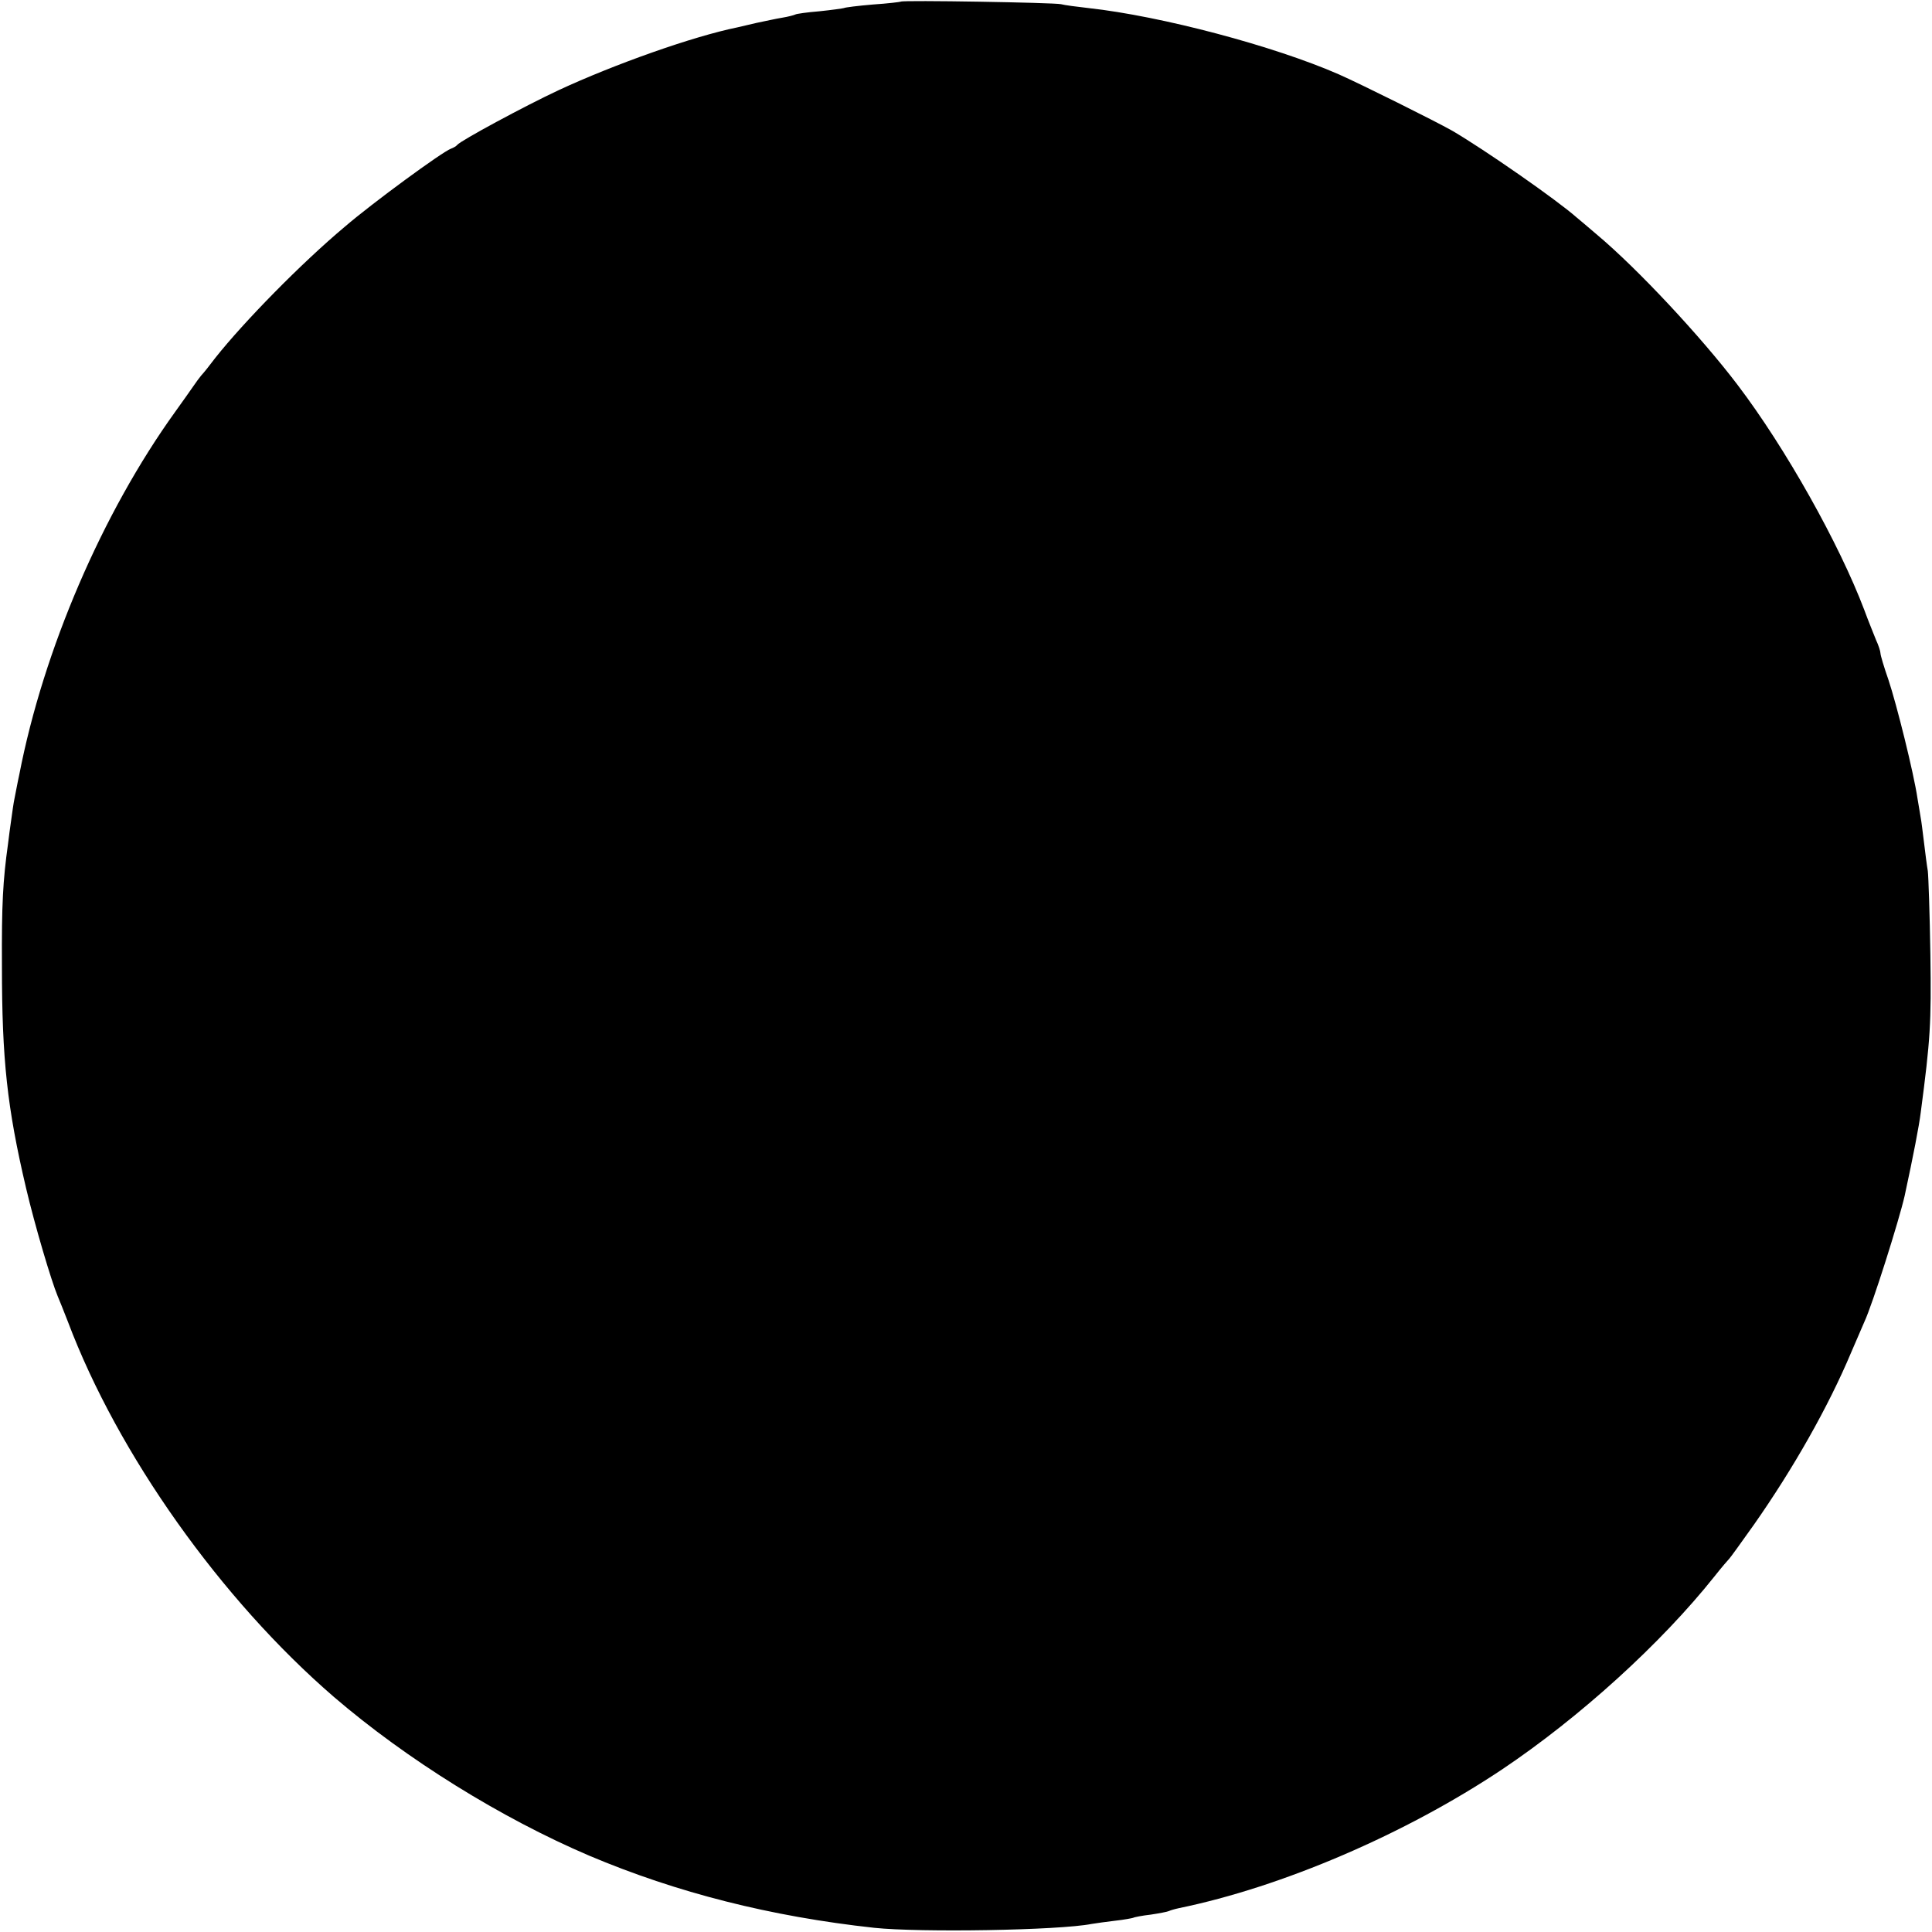
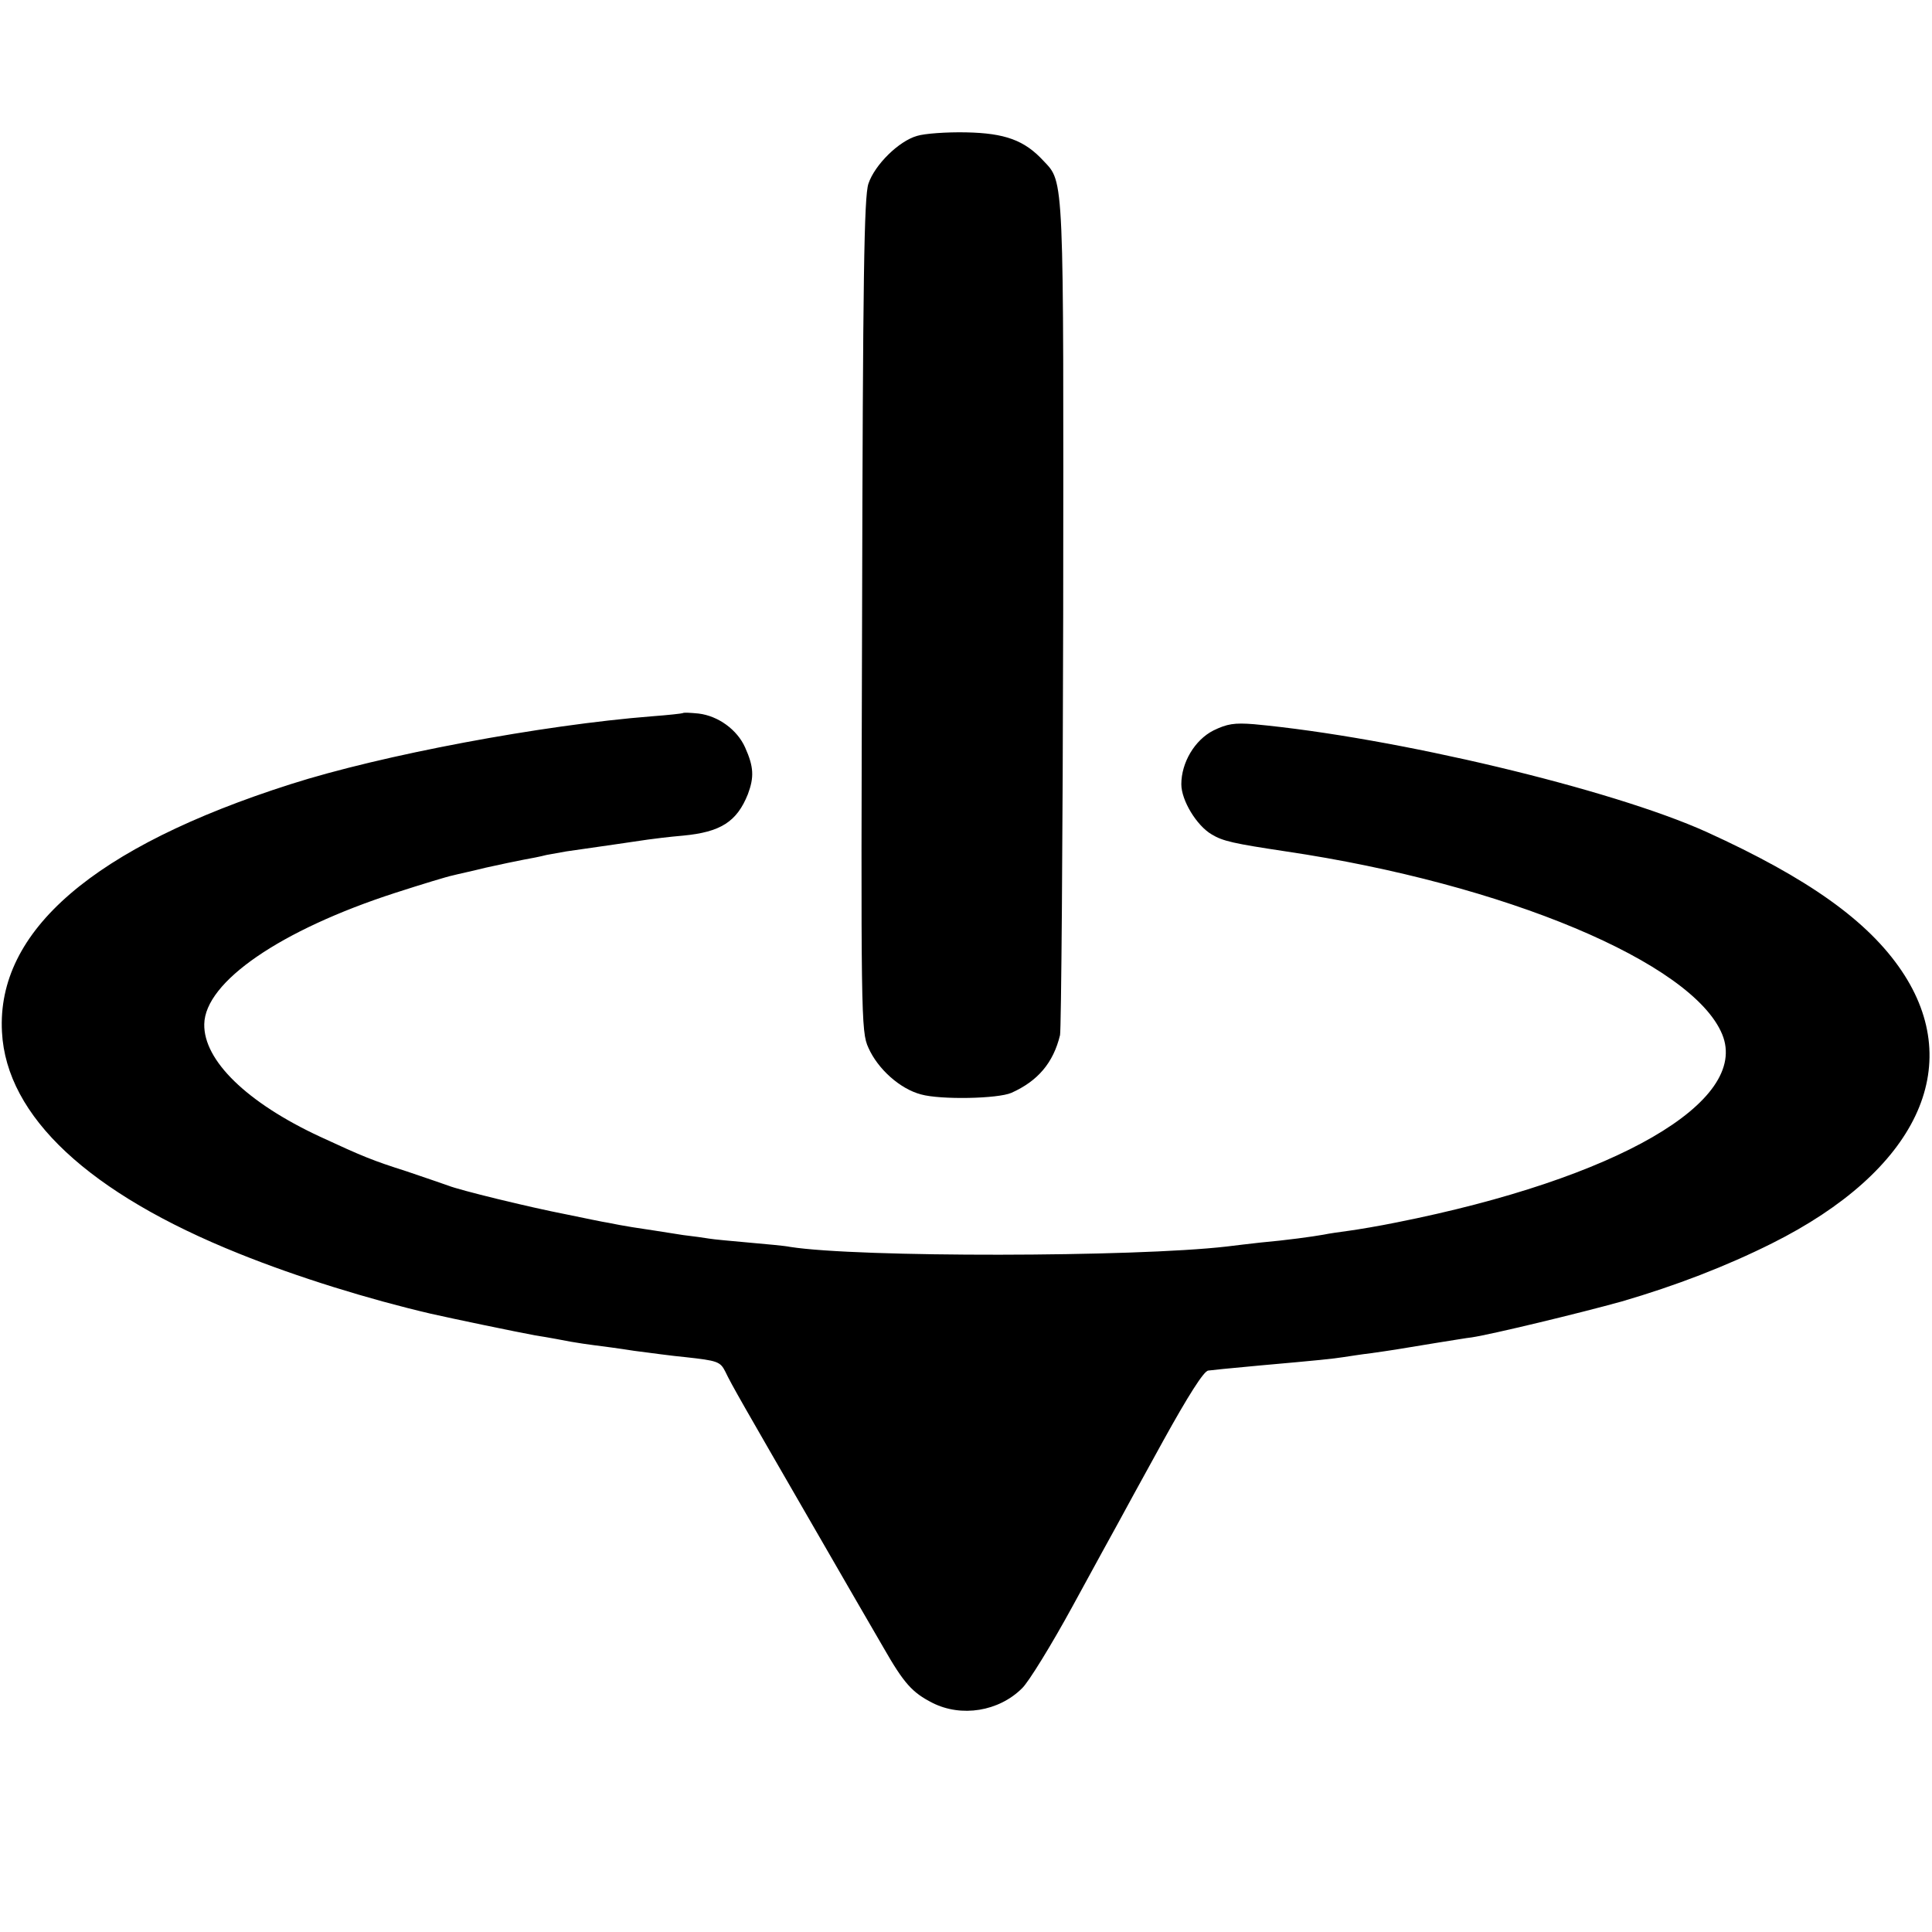
- <svg xmlns="http://www.w3.org/2000/svg" version="1.0" width="600pt" height="600pt" viewBox="0 0 600 600" preserveAspectRatio="xMidYMid meet">
-   <g transform="translate(0,600) scale(0.1,-0.1)" fill="#000000" stroke="none">
-     <path d="M2798 5995 c-1 -1 -41 -6 -87 -9 -47 -4 -87 -9 -90 -11 -3 -1 -37 -6 -76 -10 -38 -3 -72 -8 -75 -10 -4 -2 -22 -7 -41 -10 -19 -3 -54 -11 -79 -16 -25 -6 -52 -12 -60 -14 -138 -28 -383 -115 -555 -195 -105 -49 -305 -157 -315 -170 -3 -4 -12 -9 -20 -12 -27 -10 -243 -168 -329 -242 -136 -114 -314 -296 -402 -407 -18 -24 -38 -49 -44 -55 -5 -6 -17 -22 -25 -34 -8 -12 -34 -48 -56 -79 -226 -314 -409 -739 -484 -1126 -6 -27 -12 -61 -15 -75 -3 -14 -7 -43 -10 -65 -3 -22 -8 -56 -10 -75 -16 -115 -20 -187 -19 -380 0 -290 16 -439 75 -690 27 -115 78 -287 98 -335 5 -11 19 -47 32 -80 155 -411 475 -862 826 -1165 226 -194 519 -376 793 -493 272 -115 564 -189 885 -224 143 -15 573 -8 675 12 13 2 46 7 73 10 28 3 53 8 56 9 3 2 28 7 55 10 27 4 52 9 56 11 4 2 17 6 31 9 321 66 703 230 1004 431 240 161 493 390 660 600 22 28 43 52 46 55 3 3 37 50 76 105 122 174 231 366 302 535 18 41 36 84 41 95 25 53 108 316 125 391 27 125 45 218 50 259 30 228 33 276 30 490 -2 127 -6 244 -8 260 -3 17 -8 57 -12 90 -4 32 -8 66 -10 75 -1 8 -6 35 -10 60 -12 81 -65 293 -90 368 -14 40 -25 77 -25 83 0 6 -6 25 -14 42 -7 18 -24 59 -36 92 -78 206 -245 504 -394 700 -113 149 -310 360 -435 465 -29 25 -59 50 -65 55 -61 54 -285 210 -386 269 -53 30 -284 145 -352 175 -201 88 -551 181 -778 206 -36 4 -74 9 -85 12 -22 5 -491 13 -497 8z" />
+ <svg xmlns="http://www.w3.org/2000/svg" version="1.0" width="489pt" height="489pt" viewBox="0 0 489 489" preserveAspectRatio="xMidYMid meet">
+   <g transform="translate(0,489) scale(0.1,-0.1)" fill="#000000" stroke="none">
+     <path d="M2321 4546 c-46 -13 -107 -73 -123 -121 -11 -33 -14 -236 -16 -1092 -3 -1015 -3 -1054 16 -1095 24 -54 80 -104 133 -118 50 -14 195 -11 229 4 67 30 106 76 123 146 3 14 7 494 8 1066 1 1118 3 1091 -50 1147 -48 52 -97 70 -196 72 -49 1 -105 -3 -124 -9z" />
+     <path d="M1728 3085 c-2 -1 -37 -5 -78 -8 -279 -22 -684 -98 -915 -172 -498 -159 -744 -371 -730 -627 11 -214 221 -409 600 -561 149 -60 327 -115 485 -152 62 -14 216 -46 265 -55 33 -5 74 -13 90 -16 17 -3 44 -7 60 -9 17 -2 62 -8 100 -14 39 -5 97 -13 130 -16 81 -9 88 -11 101 -37 15 -32 48 -89 212 -373 79 -137 164 -284 188 -325 52 -91 73 -114 124 -140 73 -37 168 -22 227 37 16 15 74 109 128 208 54 99 106 194 115 210 9 17 60 110 114 208 63 114 103 177 114 178 9 1 26 3 37 4 11 1 54 5 95 9 147 13 185 17 210 21 14 2 45 7 70 10 50 7 63 9 165 26 39 6 79 13 90 14 52 8 272 61 380 91 137 40 264 89 380 147 366 183 492 447 328 690 -85 126 -236 234 -493 351 -241 109 -791 240 -1146 273 -50 4 -68 1 -103 -16 -47 -24 -81 -81 -81 -136 0 -41 39 -105 77 -127 28 -17 55 -23 188 -43 553 -82 1029 -281 1104 -463 70 -170 -266 -365 -824 -476 -44 -9 -98 -18 -120 -21 -22 -3 -51 -7 -65 -10 -28 -5 -93 -14 -160 -20 -25 -3 -63 -7 -85 -10 -233 -27 -933 -28 -1105 -1 -14 3 -61 7 -105 11 -44 4 -89 8 -100 10 -11 2 -41 6 -66 9 -25 4 -57 9 -70 11 -13 2 -40 6 -59 9 -19 3 -46 8 -60 11 -14 2 -61 12 -105 21 -98 19 -273 62 -300 73 -11 4 -58 20 -105 36 -88 28 -112 38 -220 88 -185 86 -295 193 -293 285 2 107 193 238 483 332 68 22 134 42 145 44 11 3 49 11 85 20 36 8 79 17 95 20 17 3 43 8 58 12 16 3 38 7 50 9 72 10 186 27 207 30 14 2 54 7 89 10 95 9 136 35 164 105 16 43 15 69 -7 118 -20 45 -68 80 -118 86 -20 2 -38 3 -40 1z" />
  </g>
</svg>
